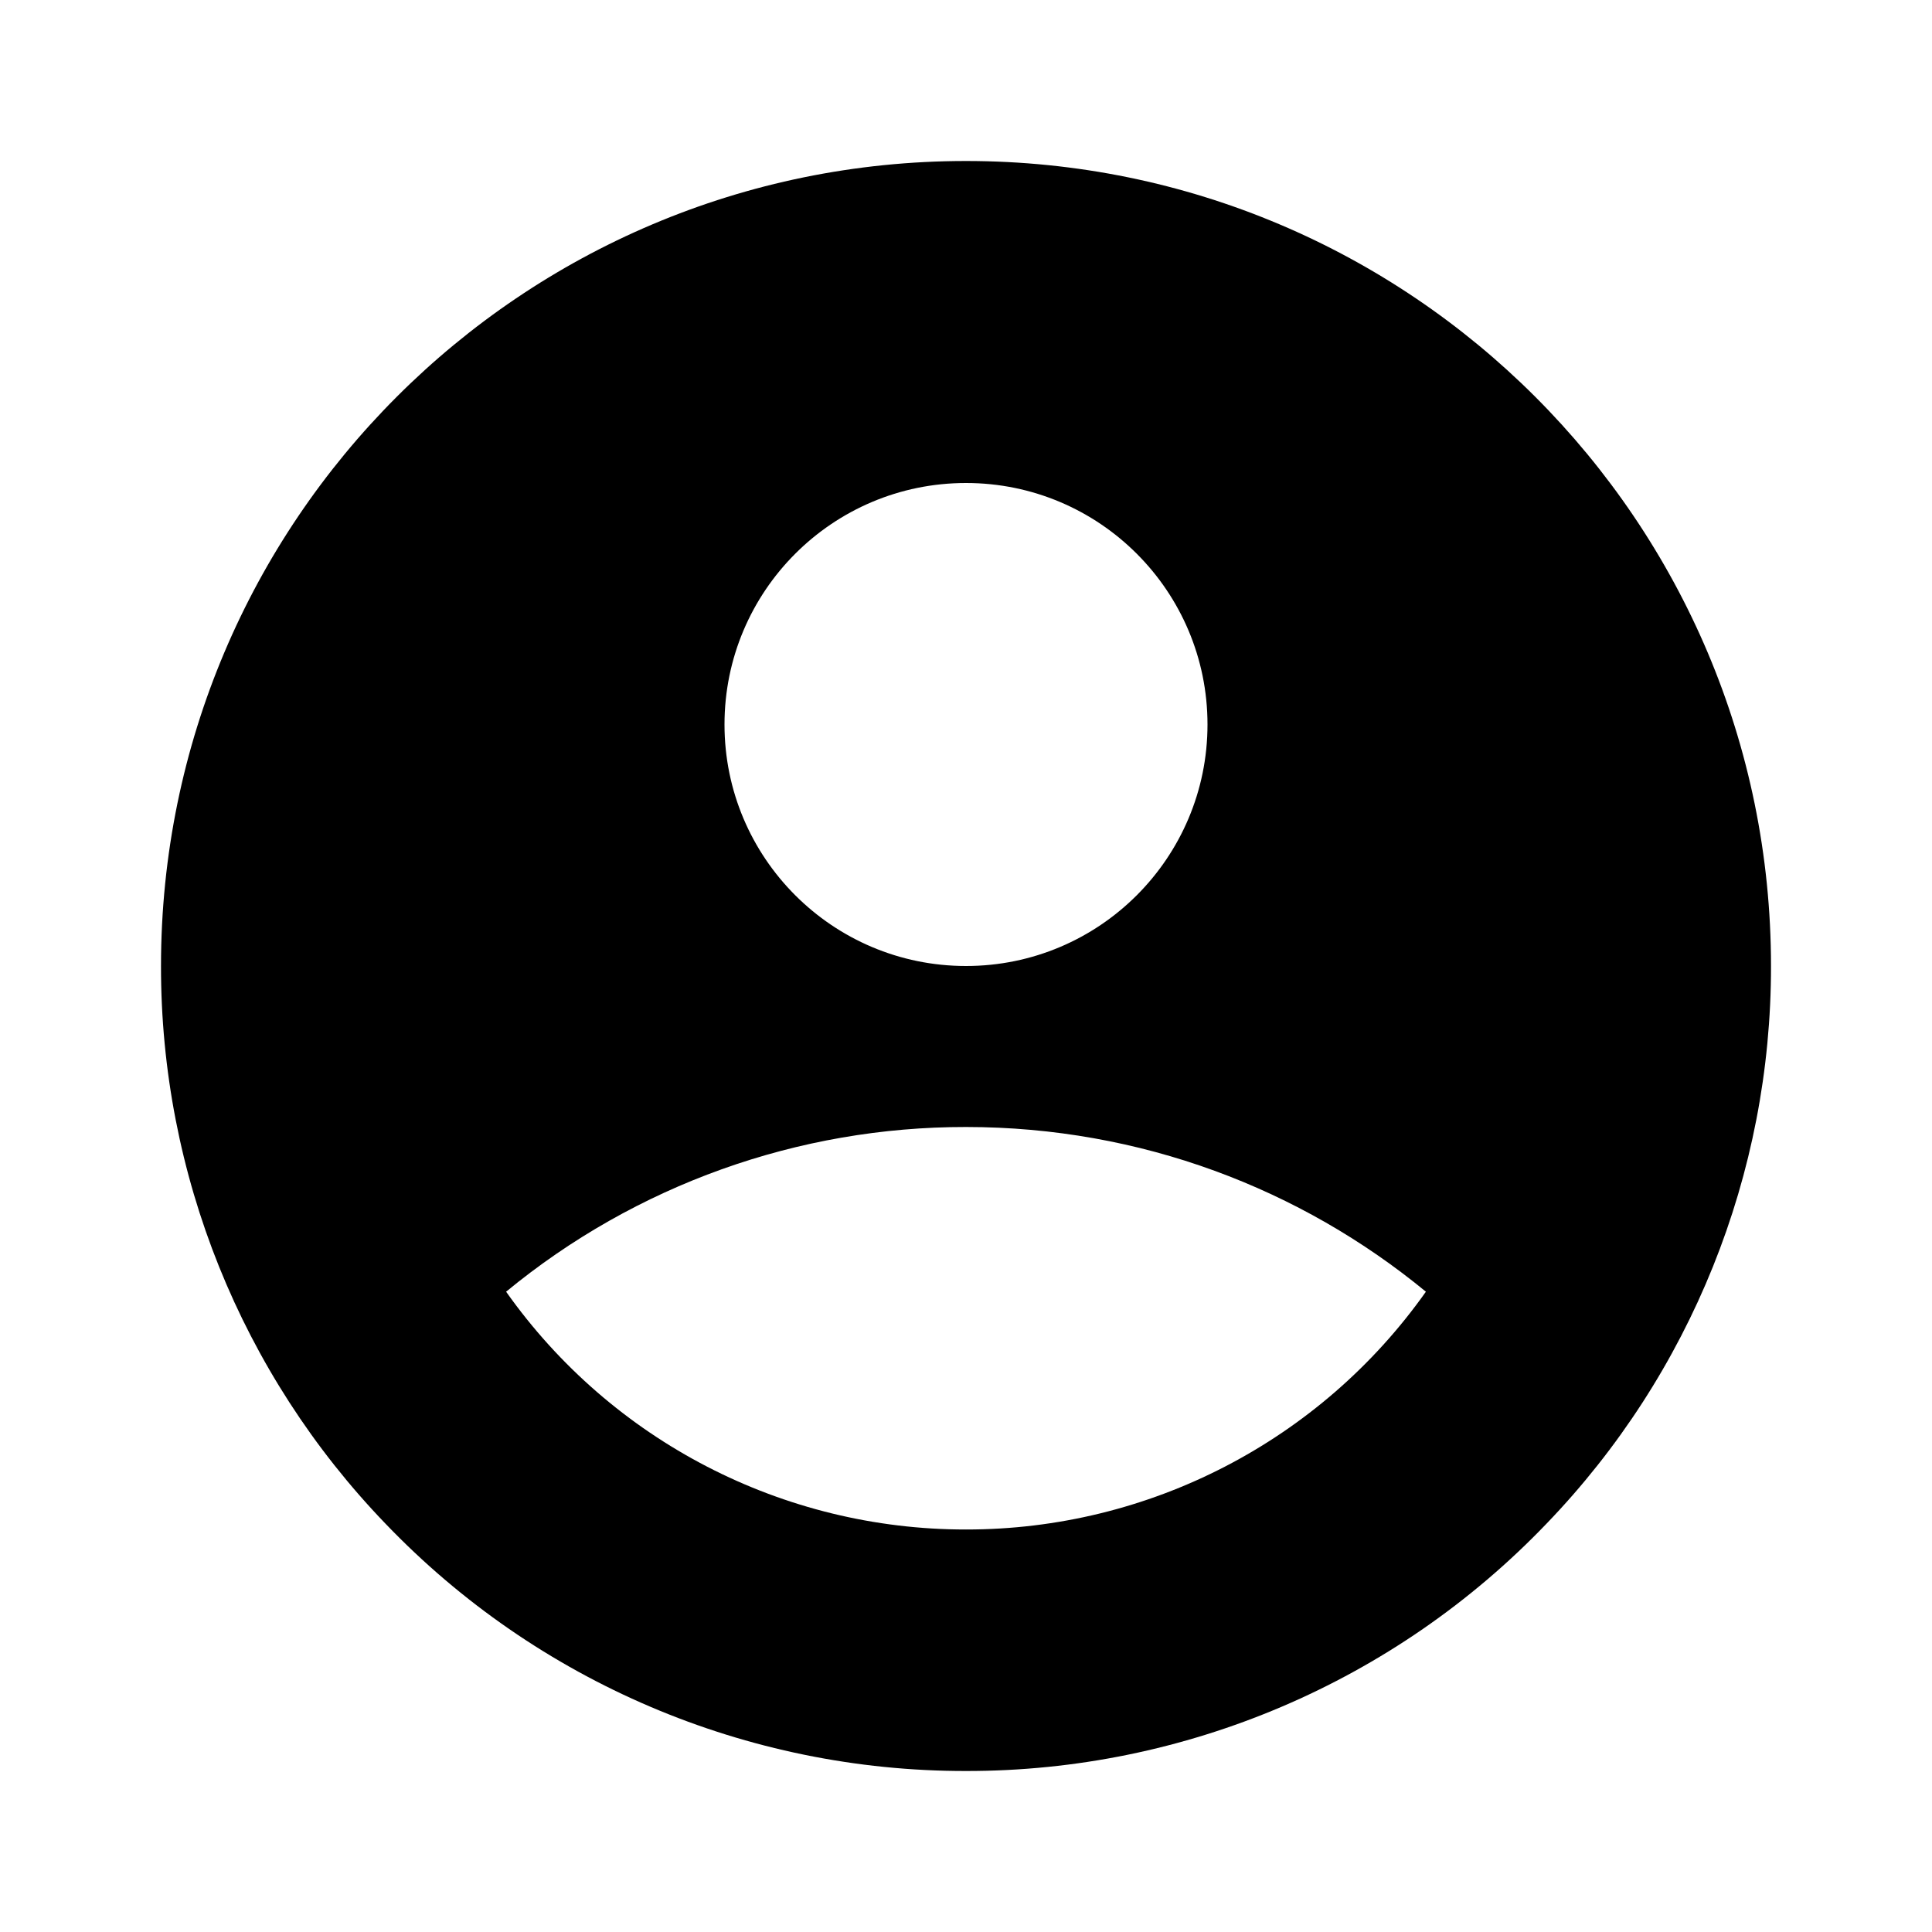
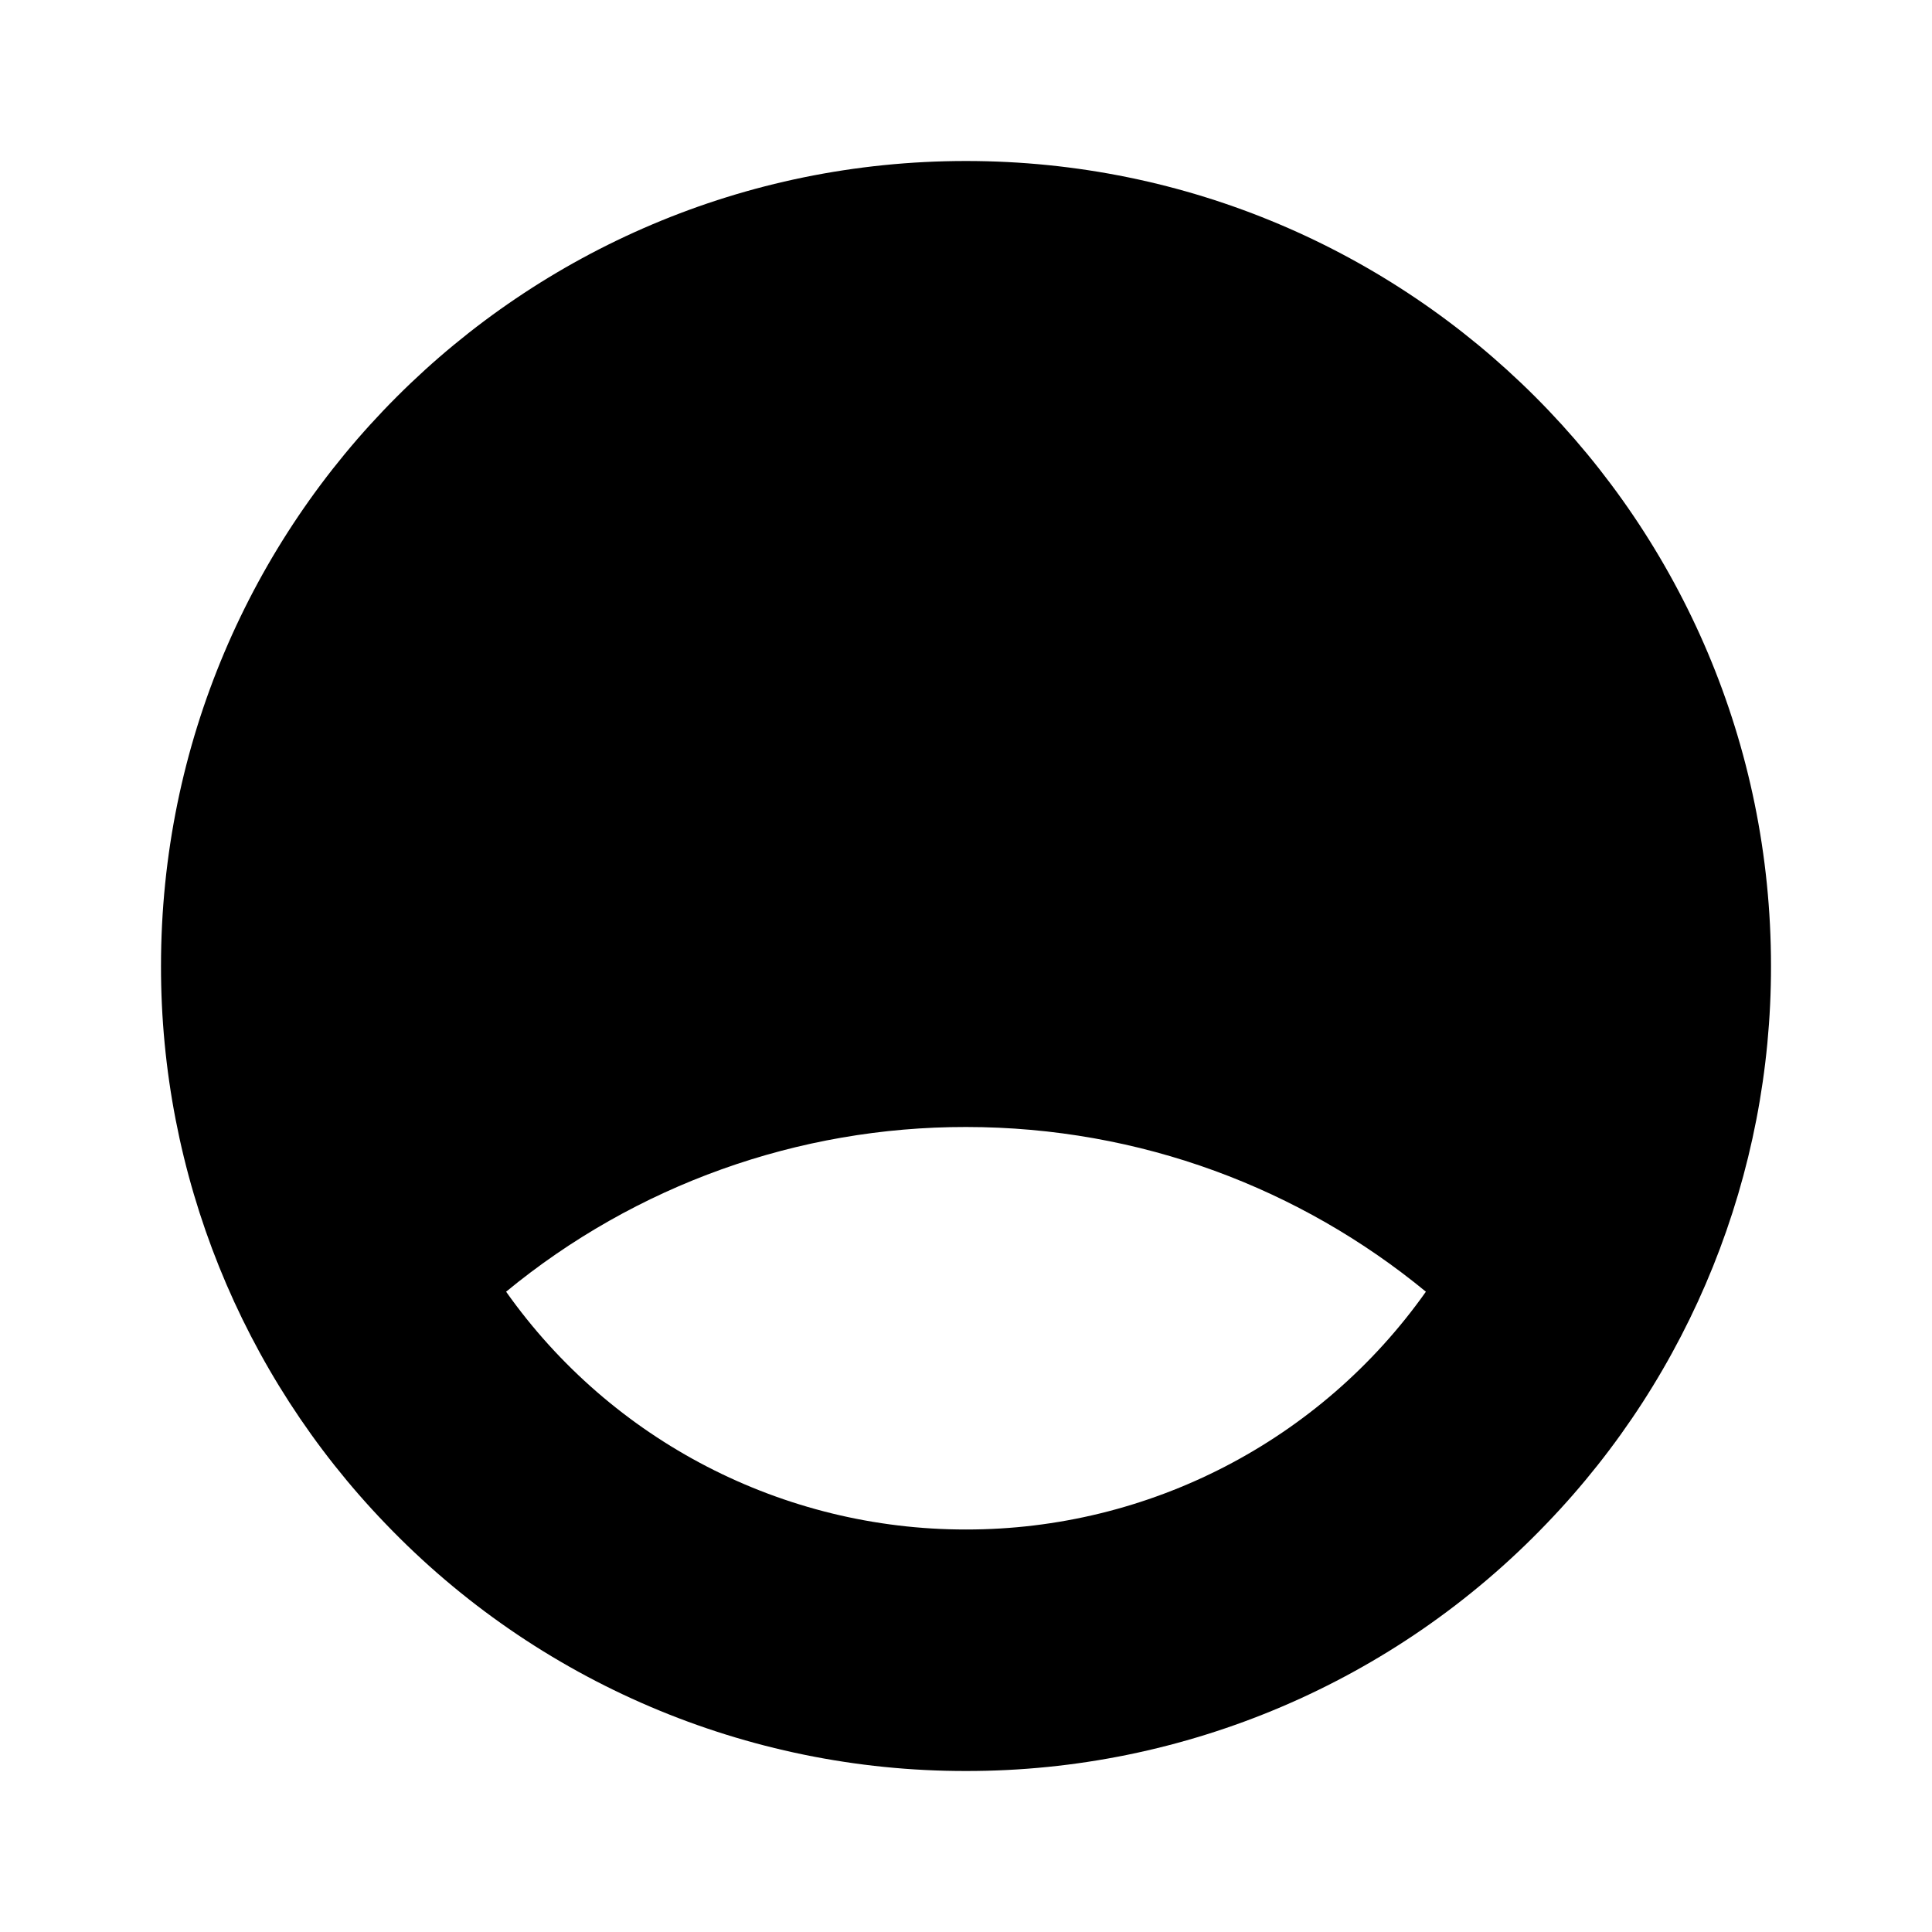
<svg xmlns="http://www.w3.org/2000/svg" width="24" height="24" fill="none">
-   <path fill="currentColor" fill-rule="evenodd" d="M12 2C6.477 2 2 6.477 2 12a9.97 9.97 0 0 0 2.788 6.927A9.97 9.97 0 0 0 12 22a9.97 9.97 0 0 0 7.212-3.073A9.97 9.97 0 0 0 22 12c0-5.523-4.477-10-10-10M6.287 16.046A8.97 8.97 0 0 1 12 14c2.17 0 4.16.768 5.713 2.046A6.99 6.99 0 0 1 12 19a6.99 6.99 0 0 1-5.713-2.954M12 12a3 3 0 1 0 0-6 3 3 0 0 0 0 6" clip-rule="evenodd" />
+   <path fill="currentColor" d="M12 2C6.477 2 2 6.477 2 12a9.97 9.97 0 0 0 2.788 6.927A9.97 9.97 0 0 0 12 22a9.97 9.97 0 0 0 7.212-3.073A9.97 9.97 0 0 0 22 12c0-5.523-4.477-10-10-10M6.287 16.046A8.97 8.97 0 0 1 12 14c2.17 0 4.16.768 5.713 2.046A6.99 6.99 0 0 1 12 19a6.99 6.99 0 0 1-5.713-2.954M12 12a3 3 0 1 0 0-6 3 3 0 0 0 0 6" />
</svg>
